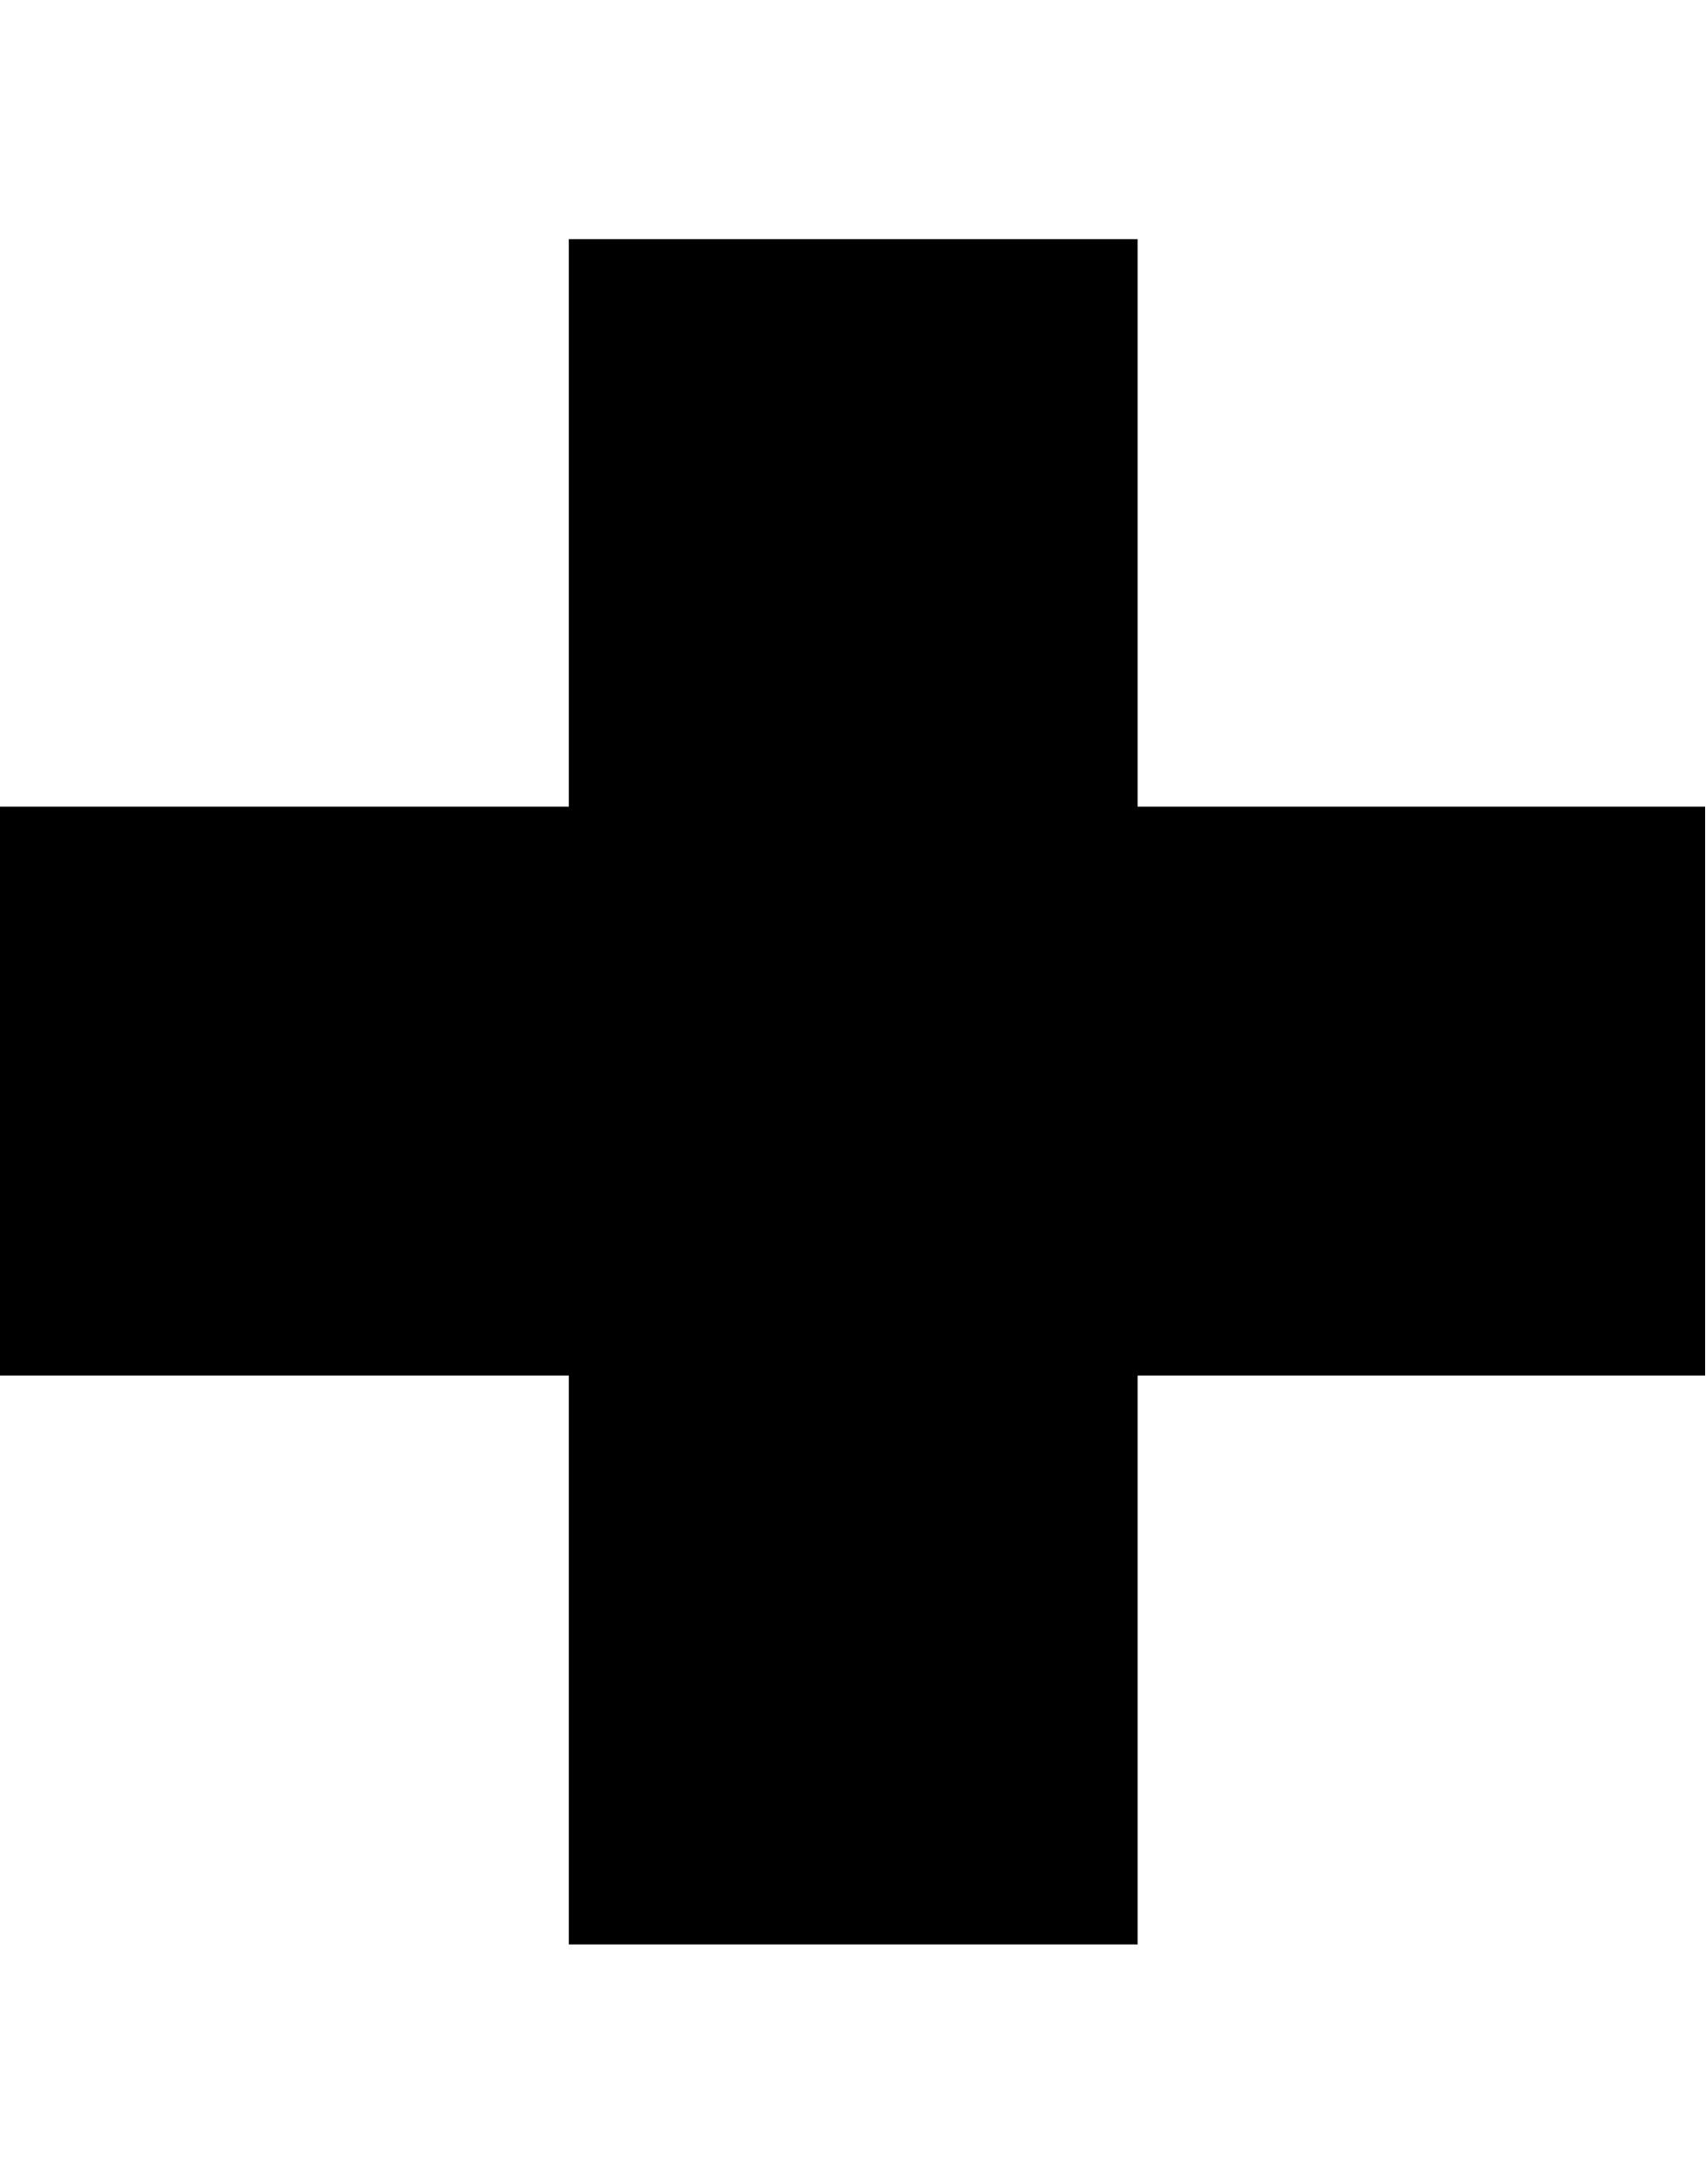
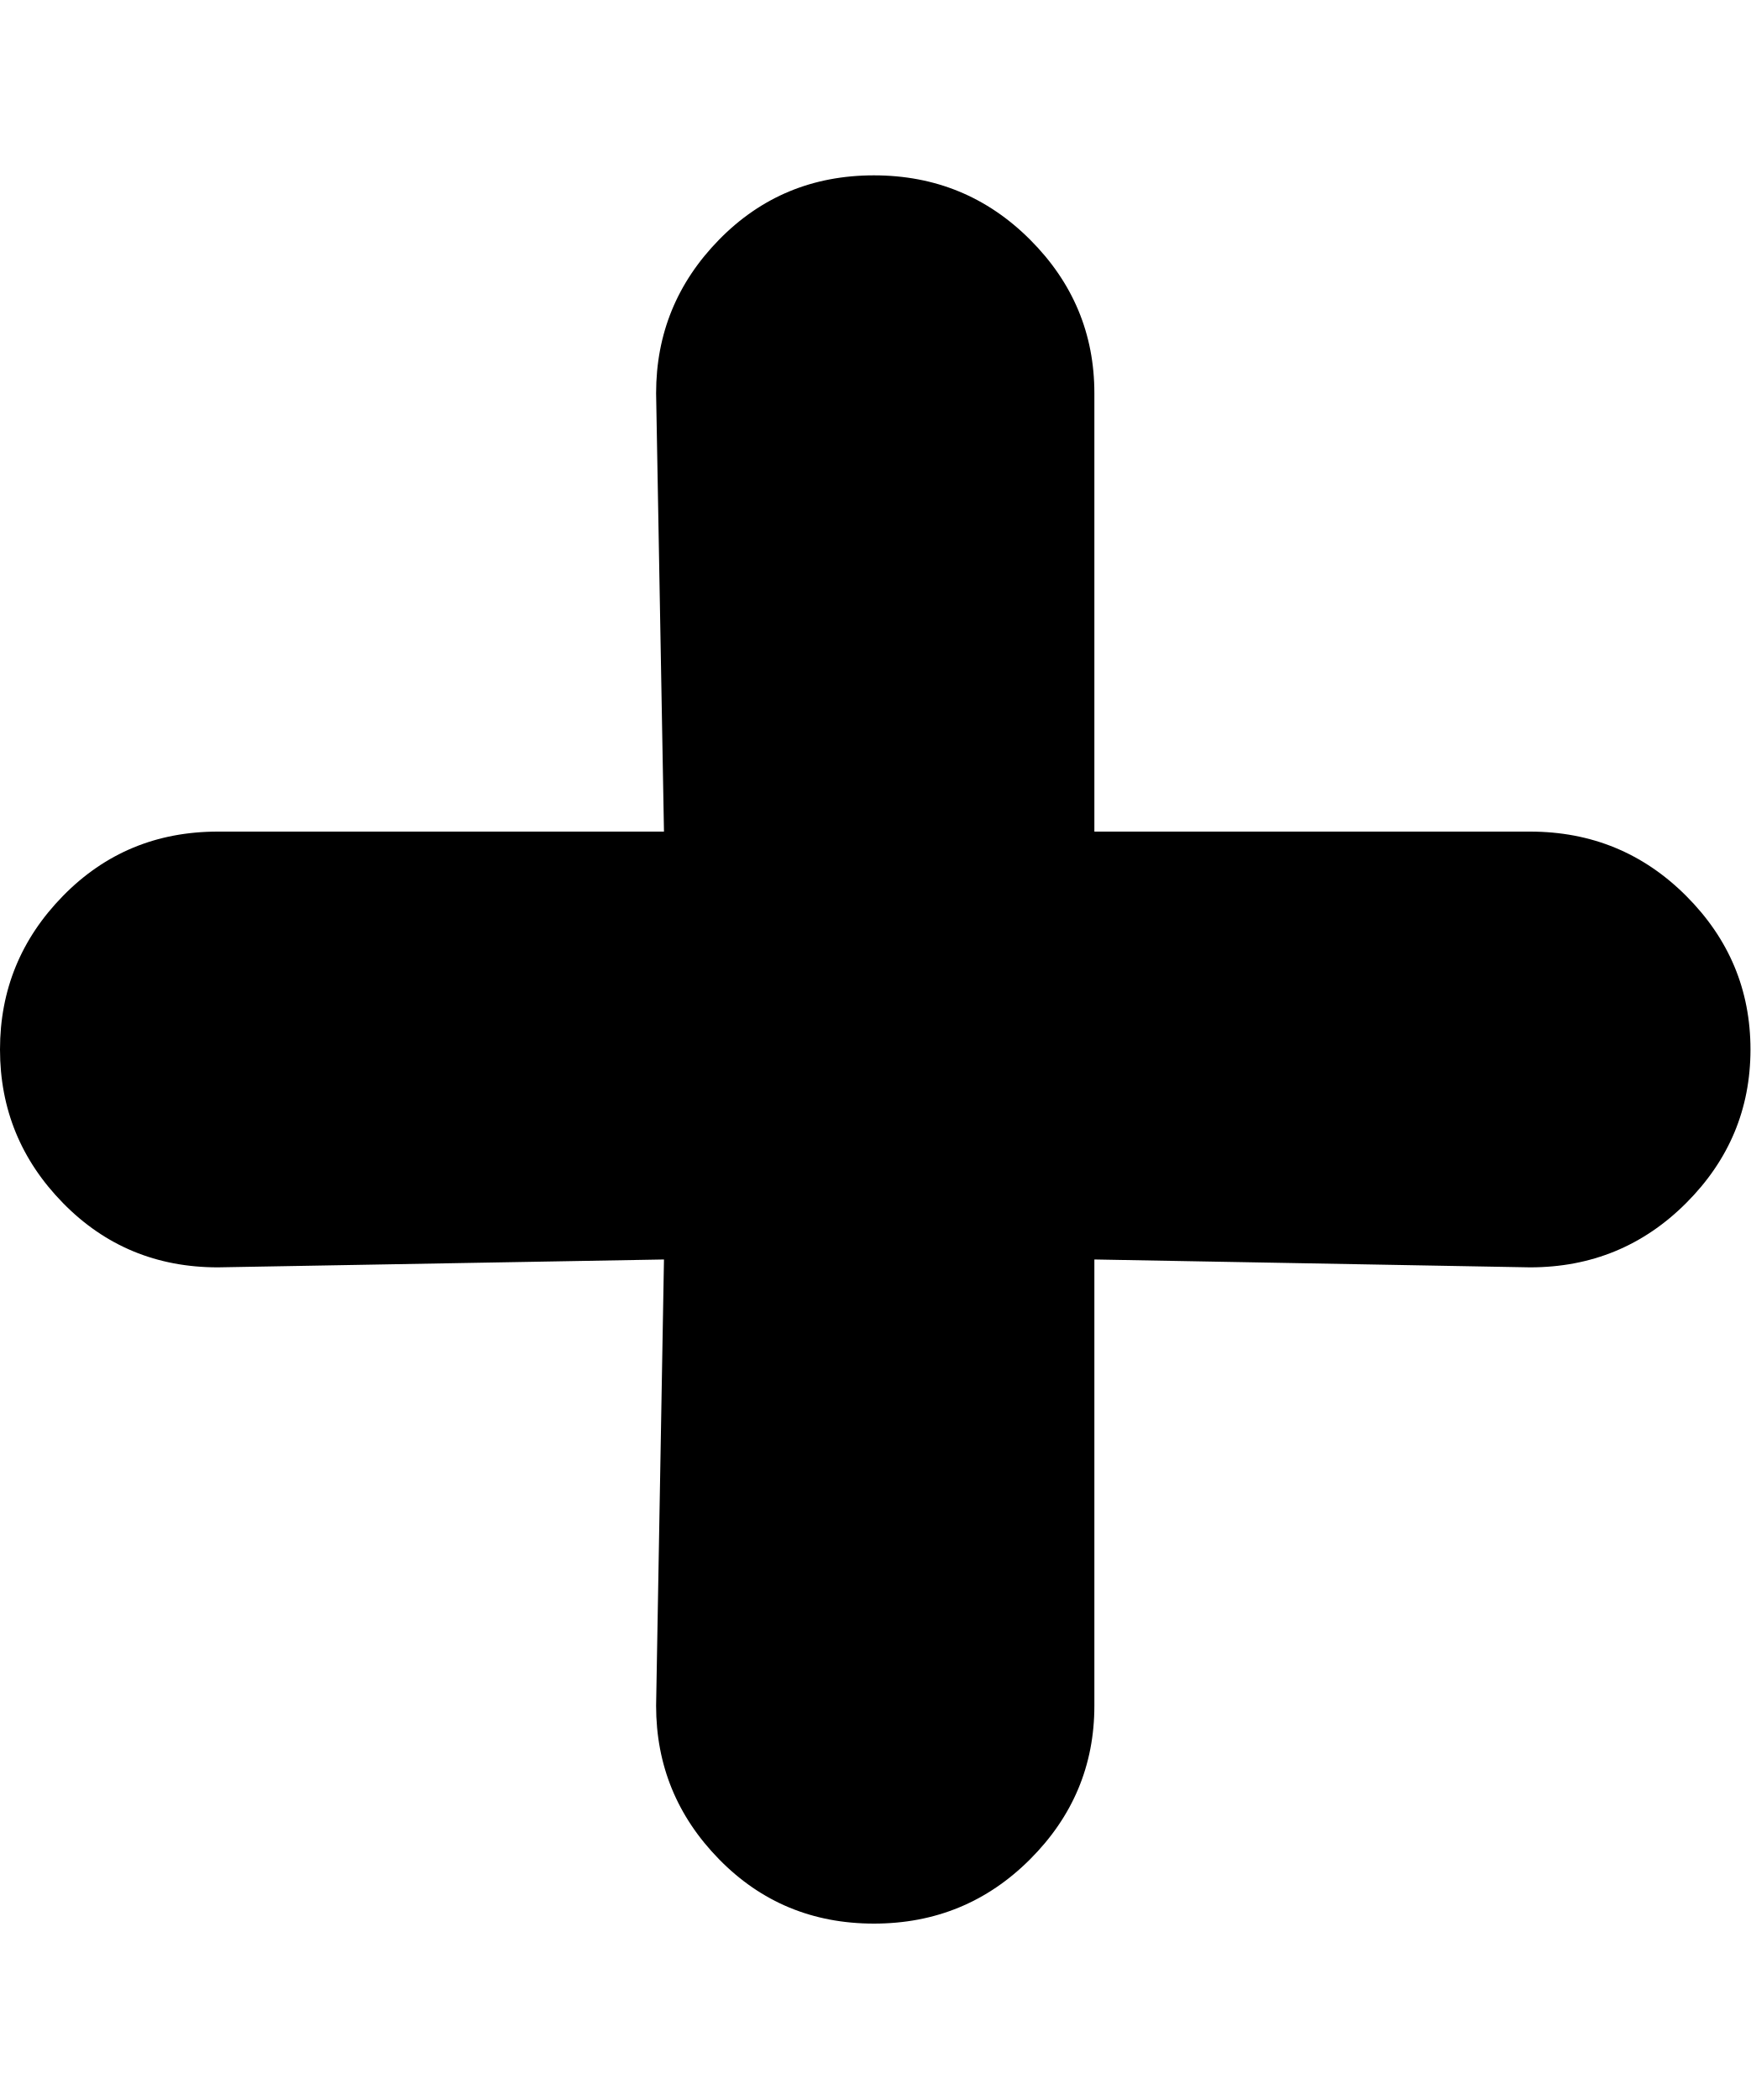
- <svg xmlns="http://www.w3.org/2000/svg" height="1000" width="781">
-   <path d="M0 629.83l0 -260.47l260.47 0l0 -259.86l260.47 0l0 259.86l259.86 0l0 260.47l-259.86 0l0 260.47l-260.47 0l0 -260.47l-260.47 0z" />
+ <svg xmlns="http://www.w3.org/2000/svg" height="1000" width="834">
+   <path d="M728.75 396q43.75 0 74.375 30.625t30.625 73.125 -30.625 73.125 -74.375 30.625l-207.5 -3.75l0 212.5q0 42.5 -30.625 73.125t-74.375 30.625 -73.75 -30.625 -30 -73.125l3.75 -212.5 -212.5 3.75q-43.75 0 -73.75 -30.625t-30 -73.125 30 -73.125 73.75 -30.625l212.5 0l-3.75 -208.75q0 -42.5 30 -73.125t73.75 -30.625 74.375 30.625 30.625 73.125l0 208.75l207.5 0z" />
</svg>
